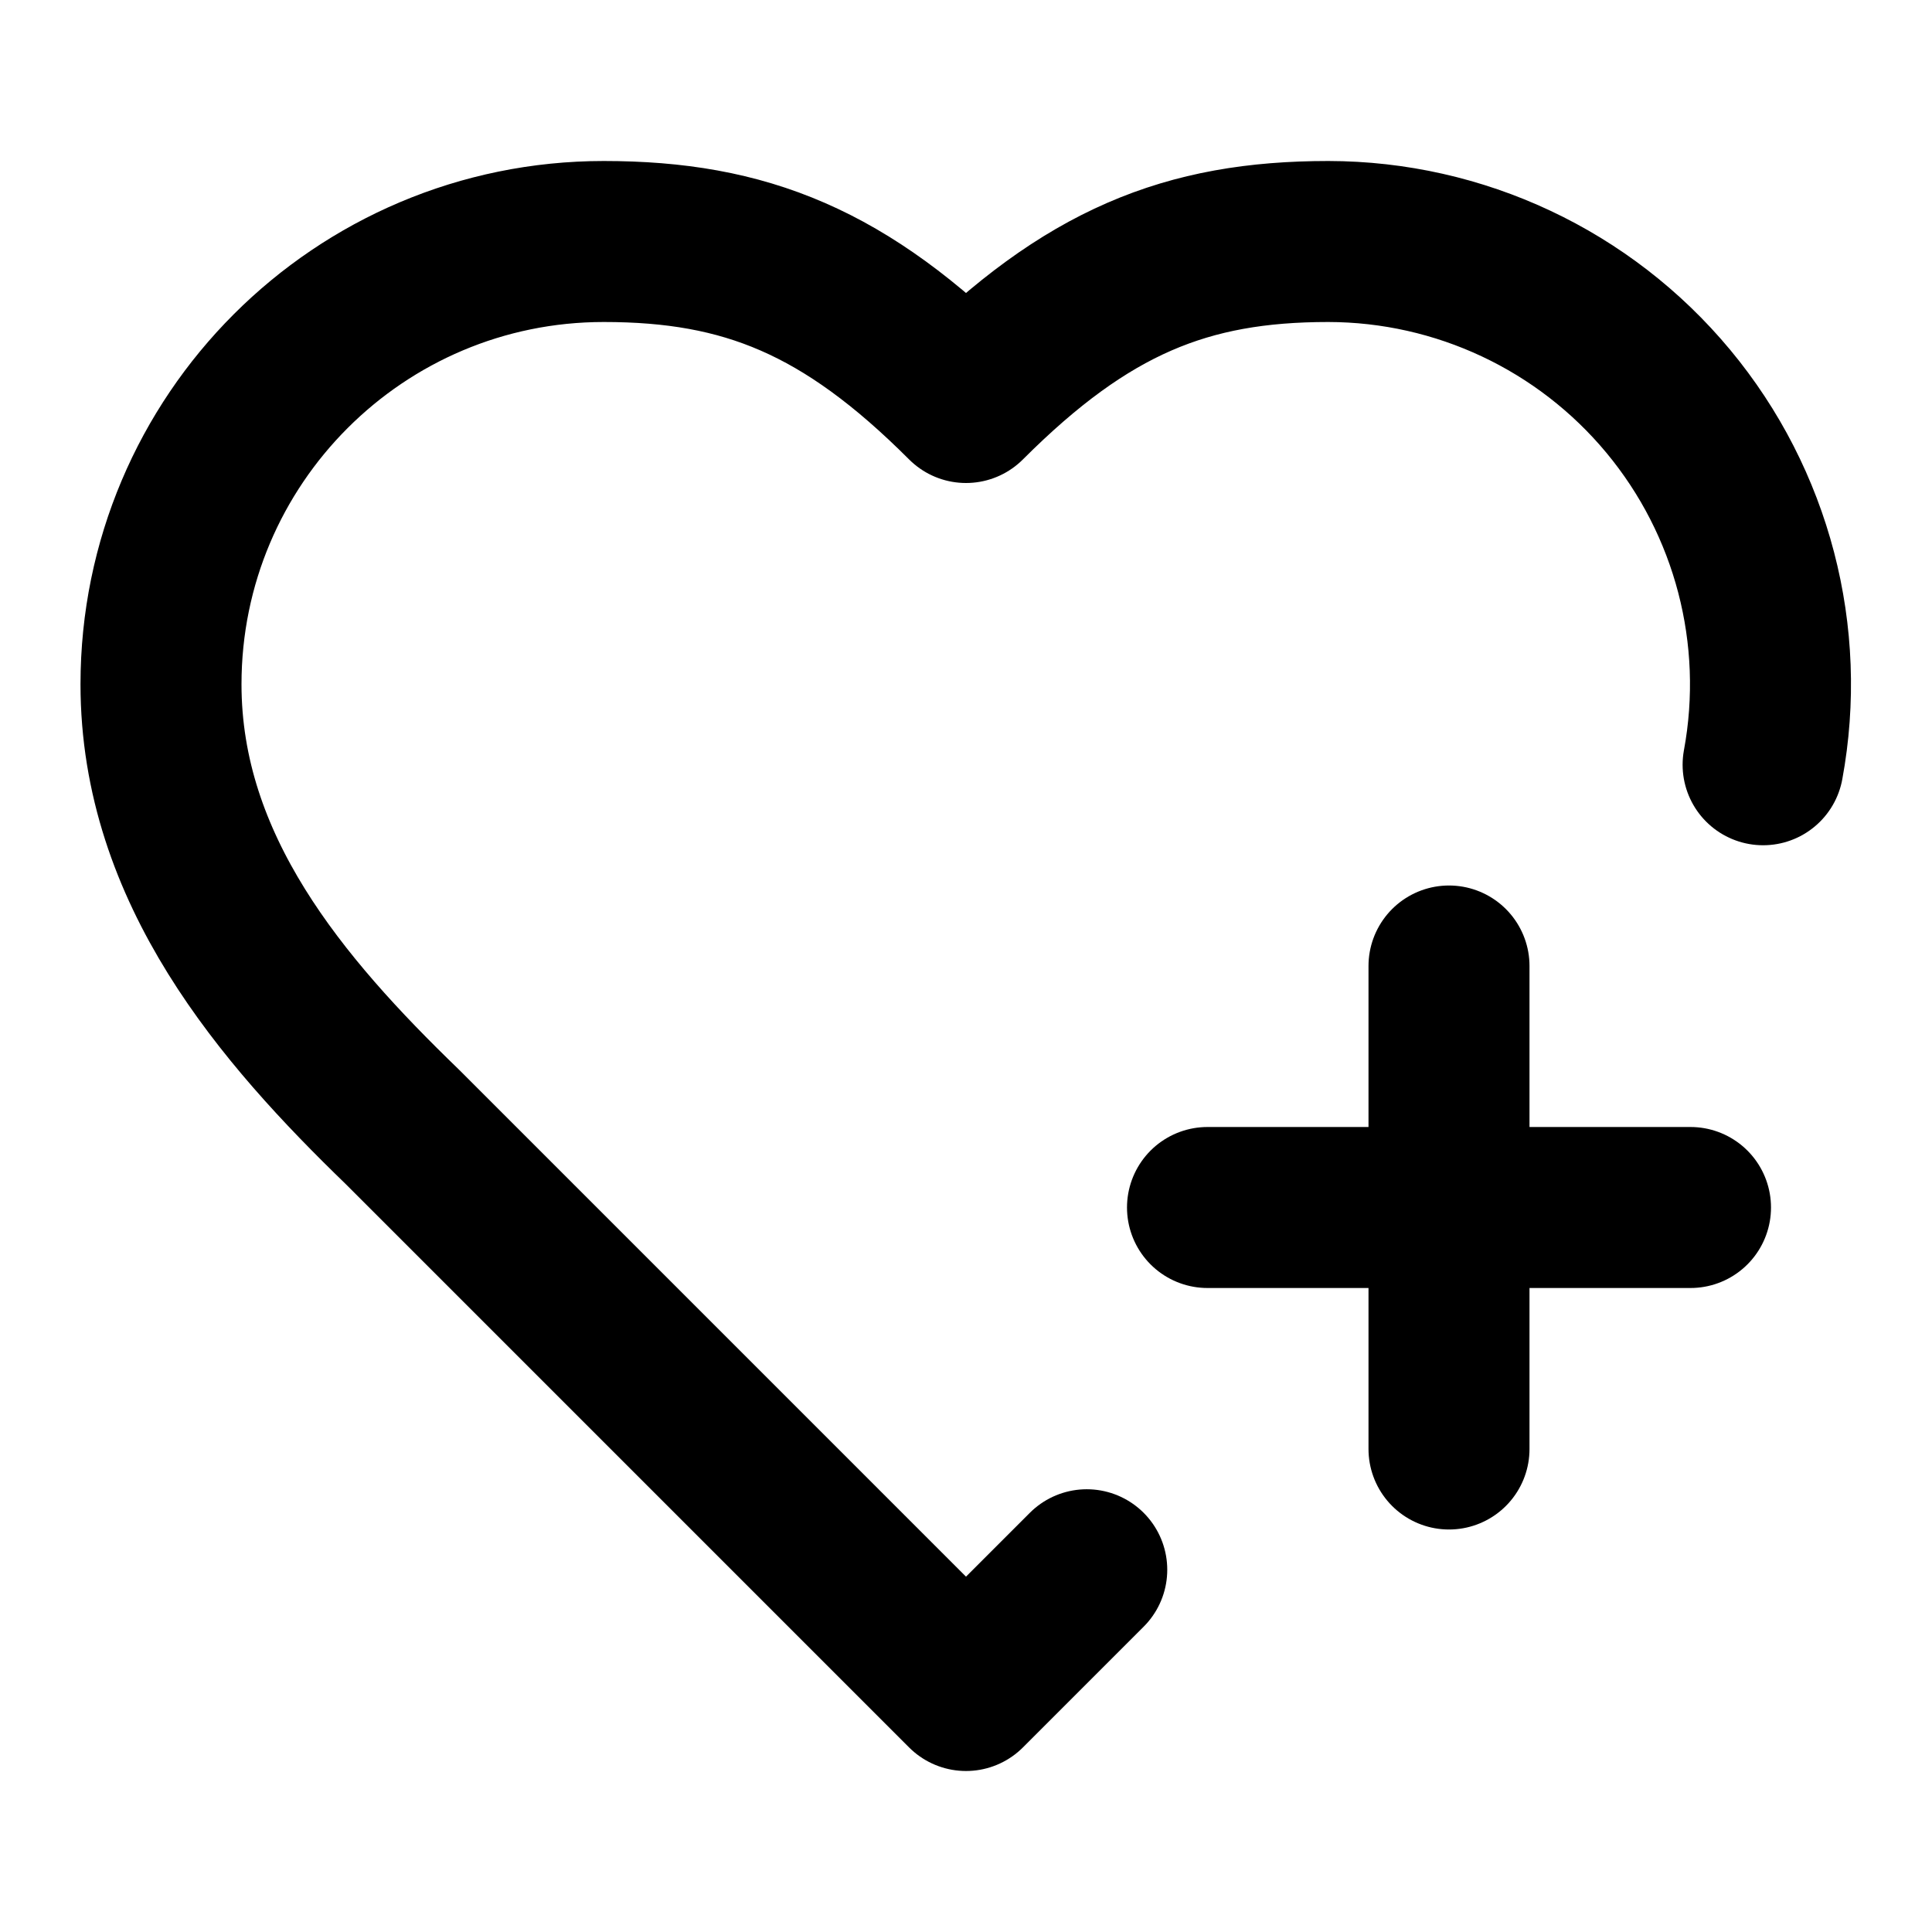
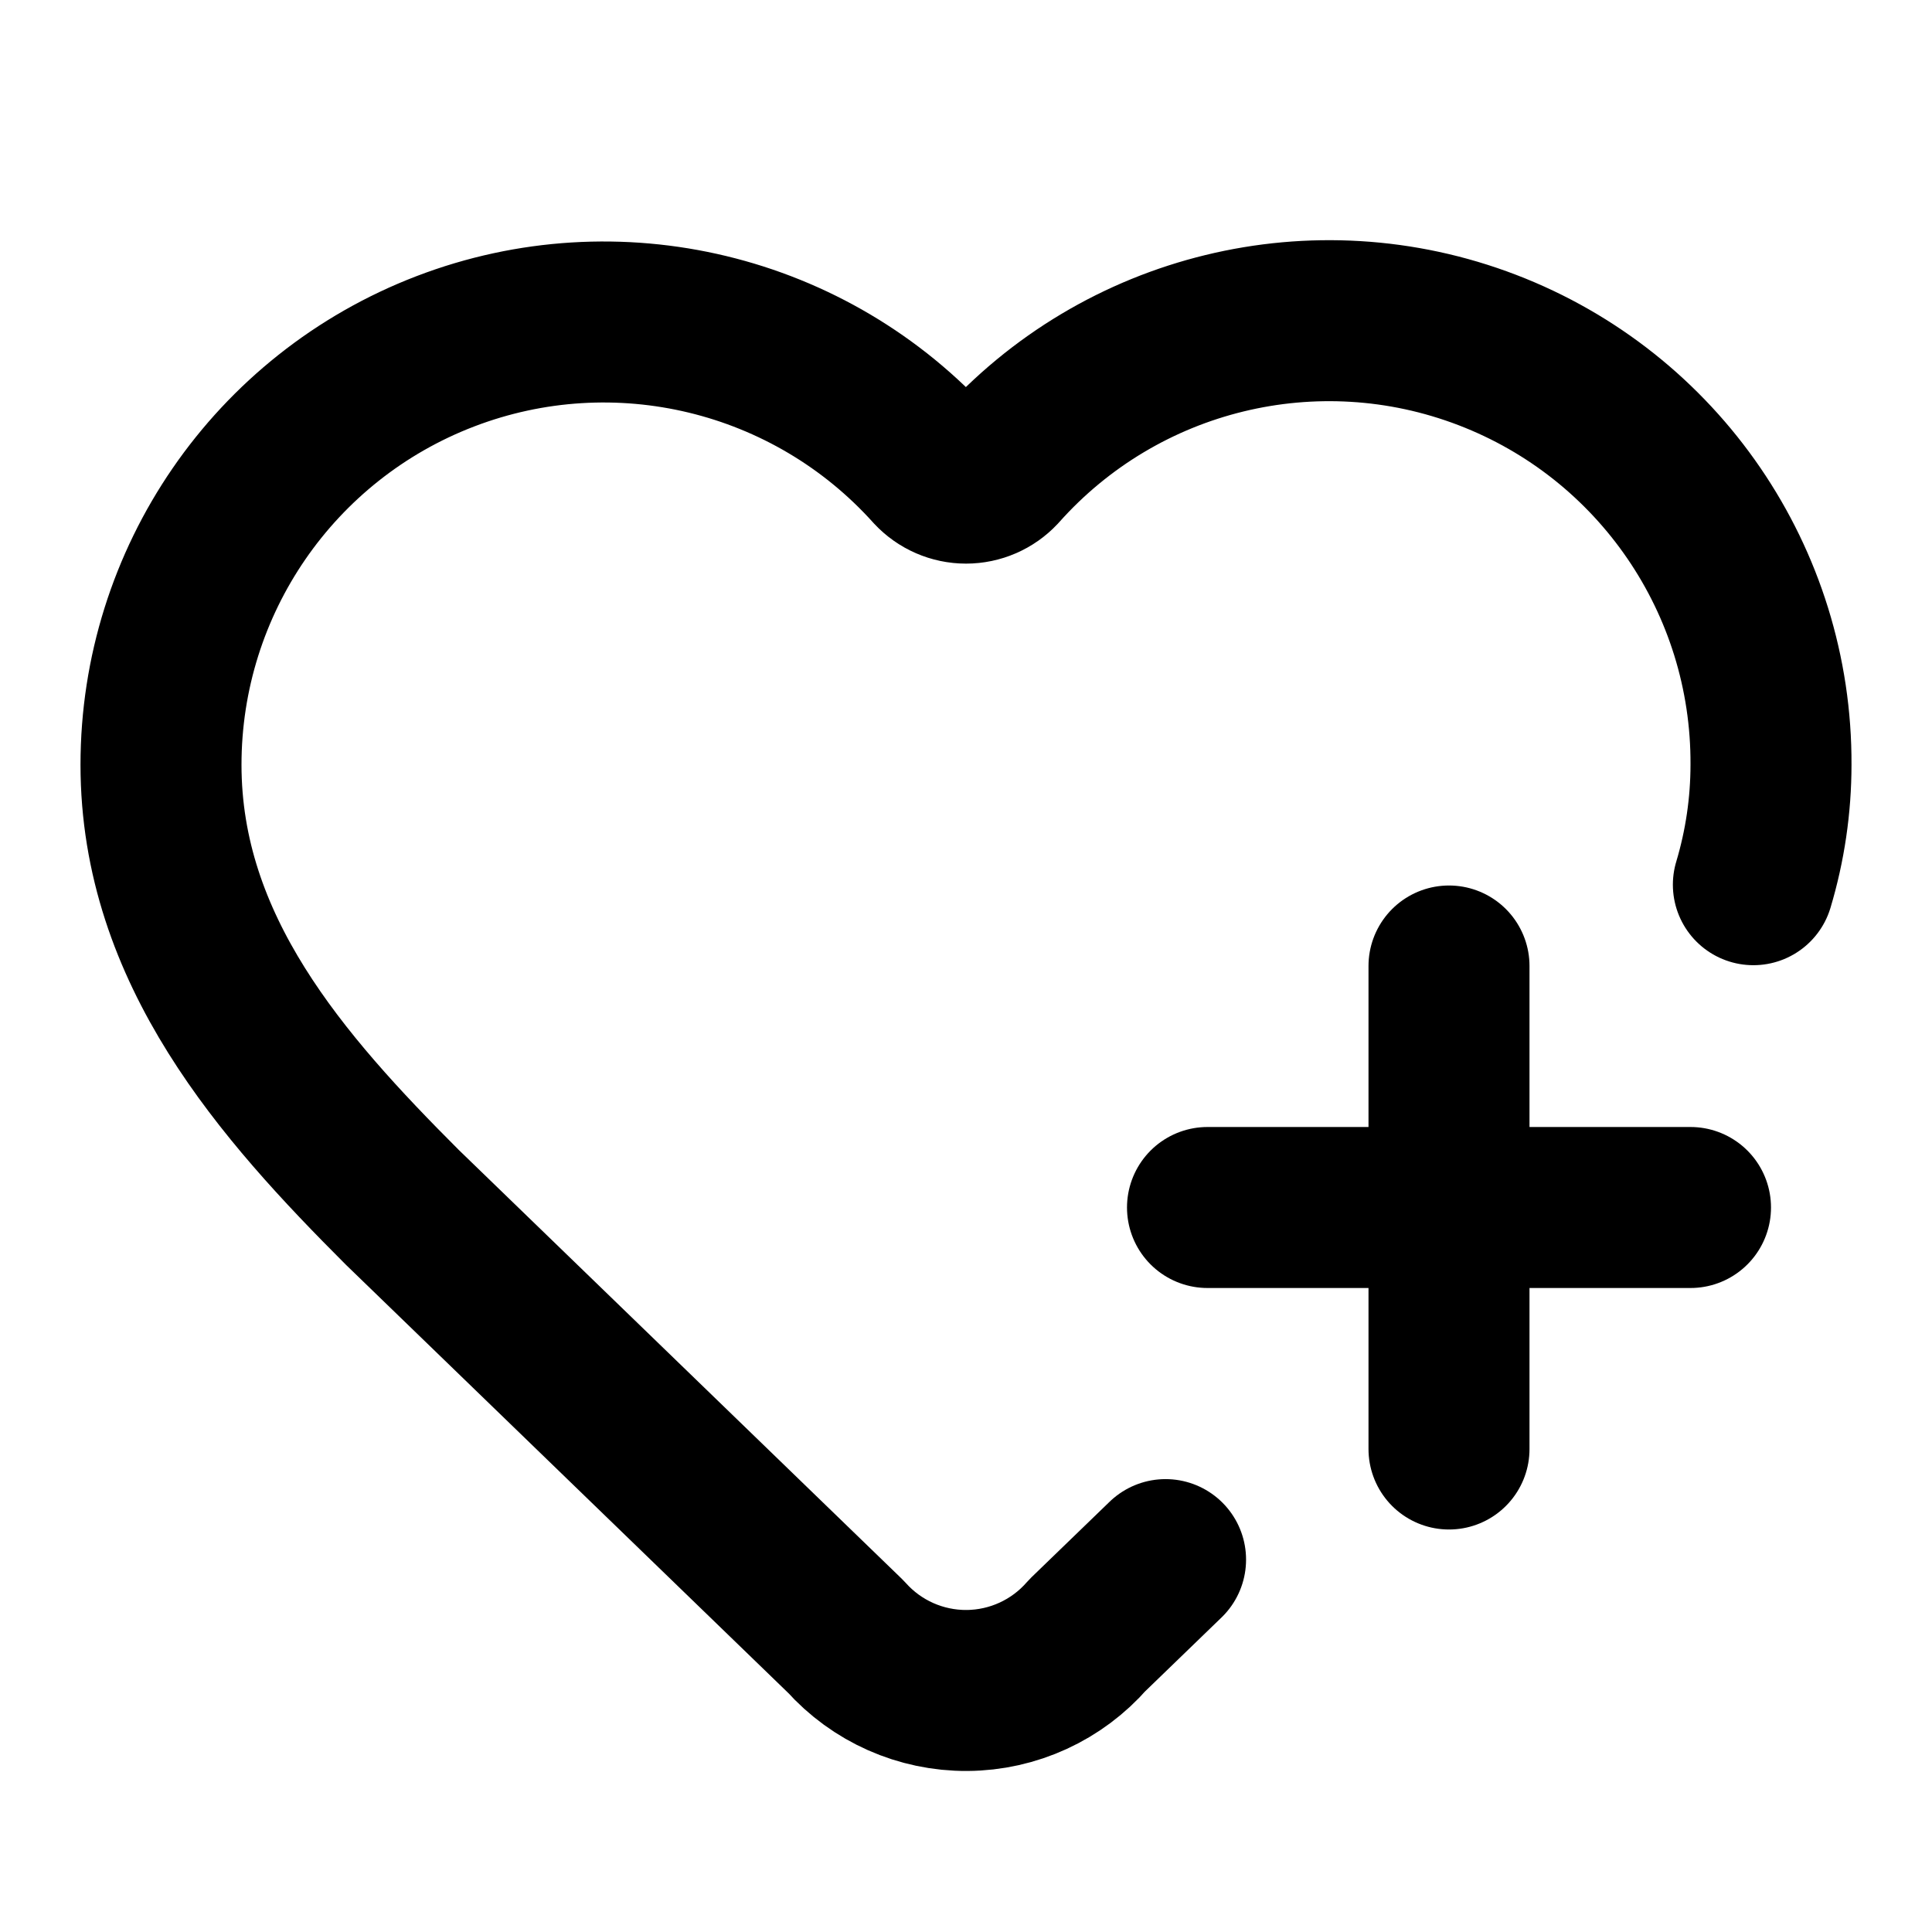
<svg xmlns="http://www.w3.org/2000/svg" width="24" height="24" viewBox="0 0 24 24" fill="none" stroke="currentColor" stroke-width="2" stroke-linecap="round" stroke-linejoin="round">
-   <path d="M13.5 19.5 12 21l-7-7c-1.5-1.45-3-3.2-3-5.5A5.5 5.5 0 0 1 7.5 3c1.76 0 3 .5 4.5 2 1.5-1.5 2.74-2 4.5-2a5.5 5.5 0 0 1 5.402 6.5" />
+   <path d="m14.479 19.374-.971.939a2 2 0 0 1-3 .019L5 15c-1.5-1.5-3-3.2-3-5.5a5.5 5.5 0 0 1 9.591-3.676.56.56 0 0 0 .818 0A5.49 5.49 0 0 1 22 9.5a5.2 5.2 0 0 1-.219 1.49" />
  <path d="M15 15h6" />
  <path d="M18 12v6" />
</svg>
